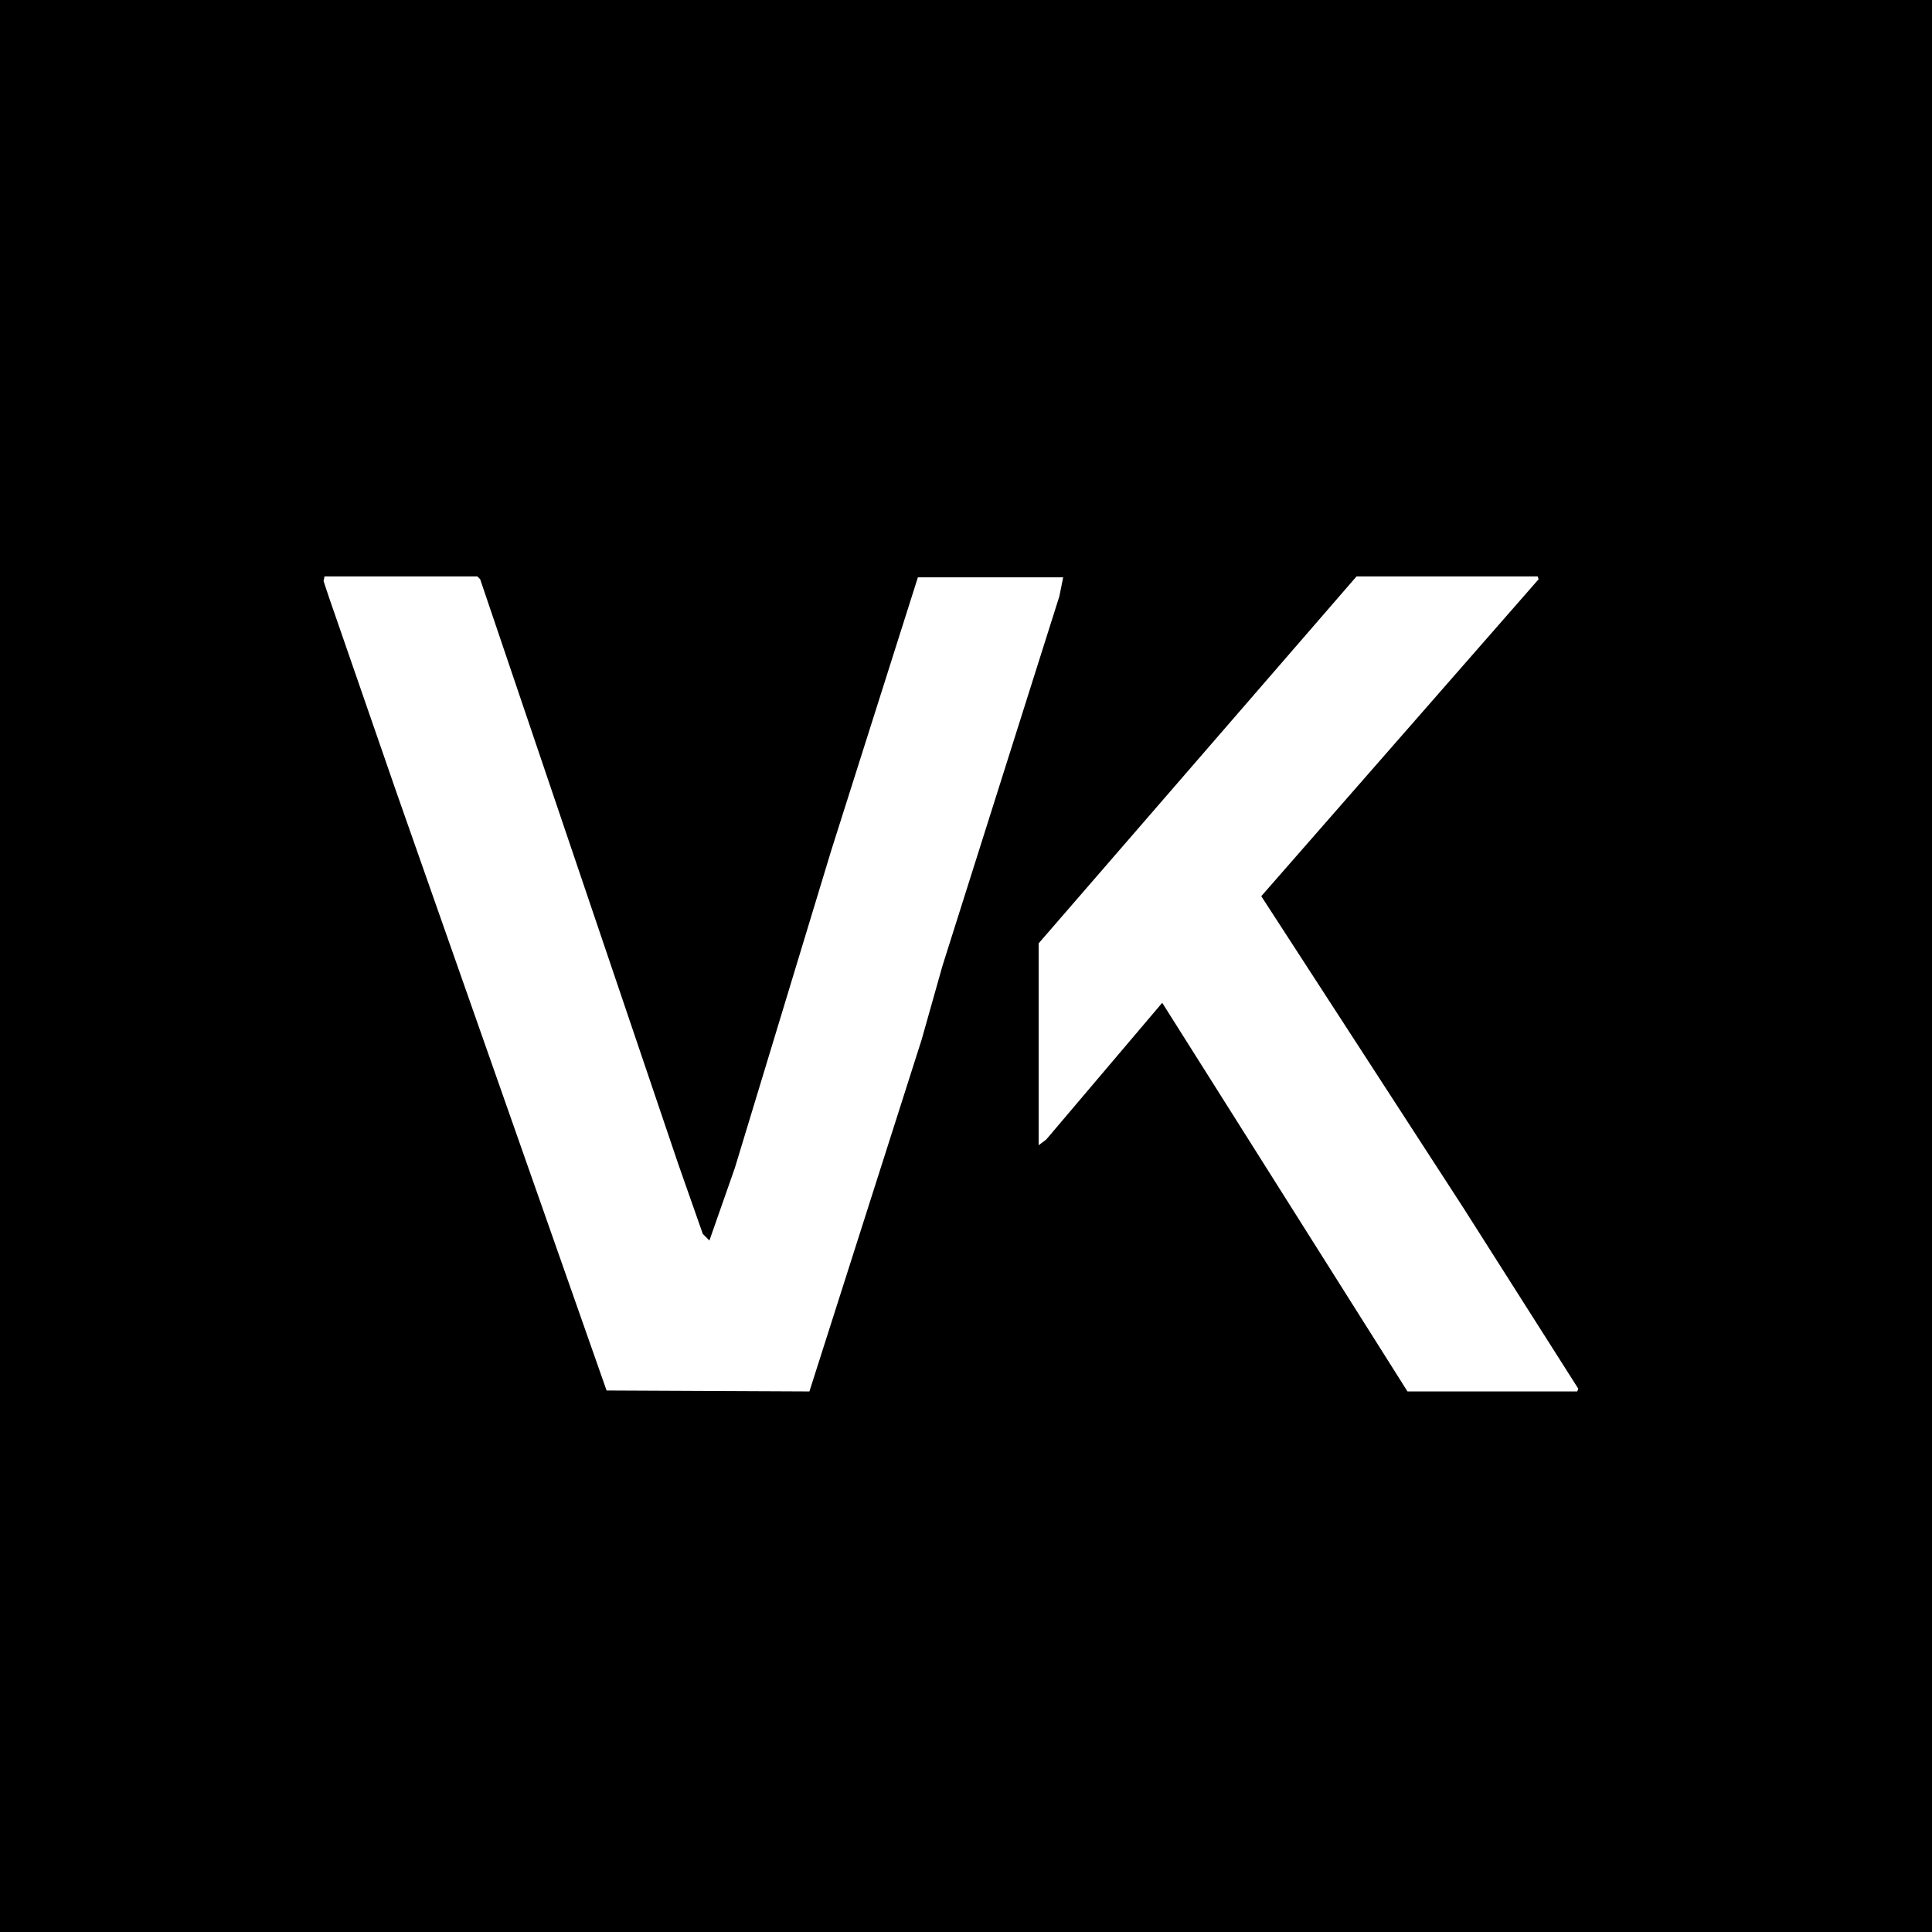
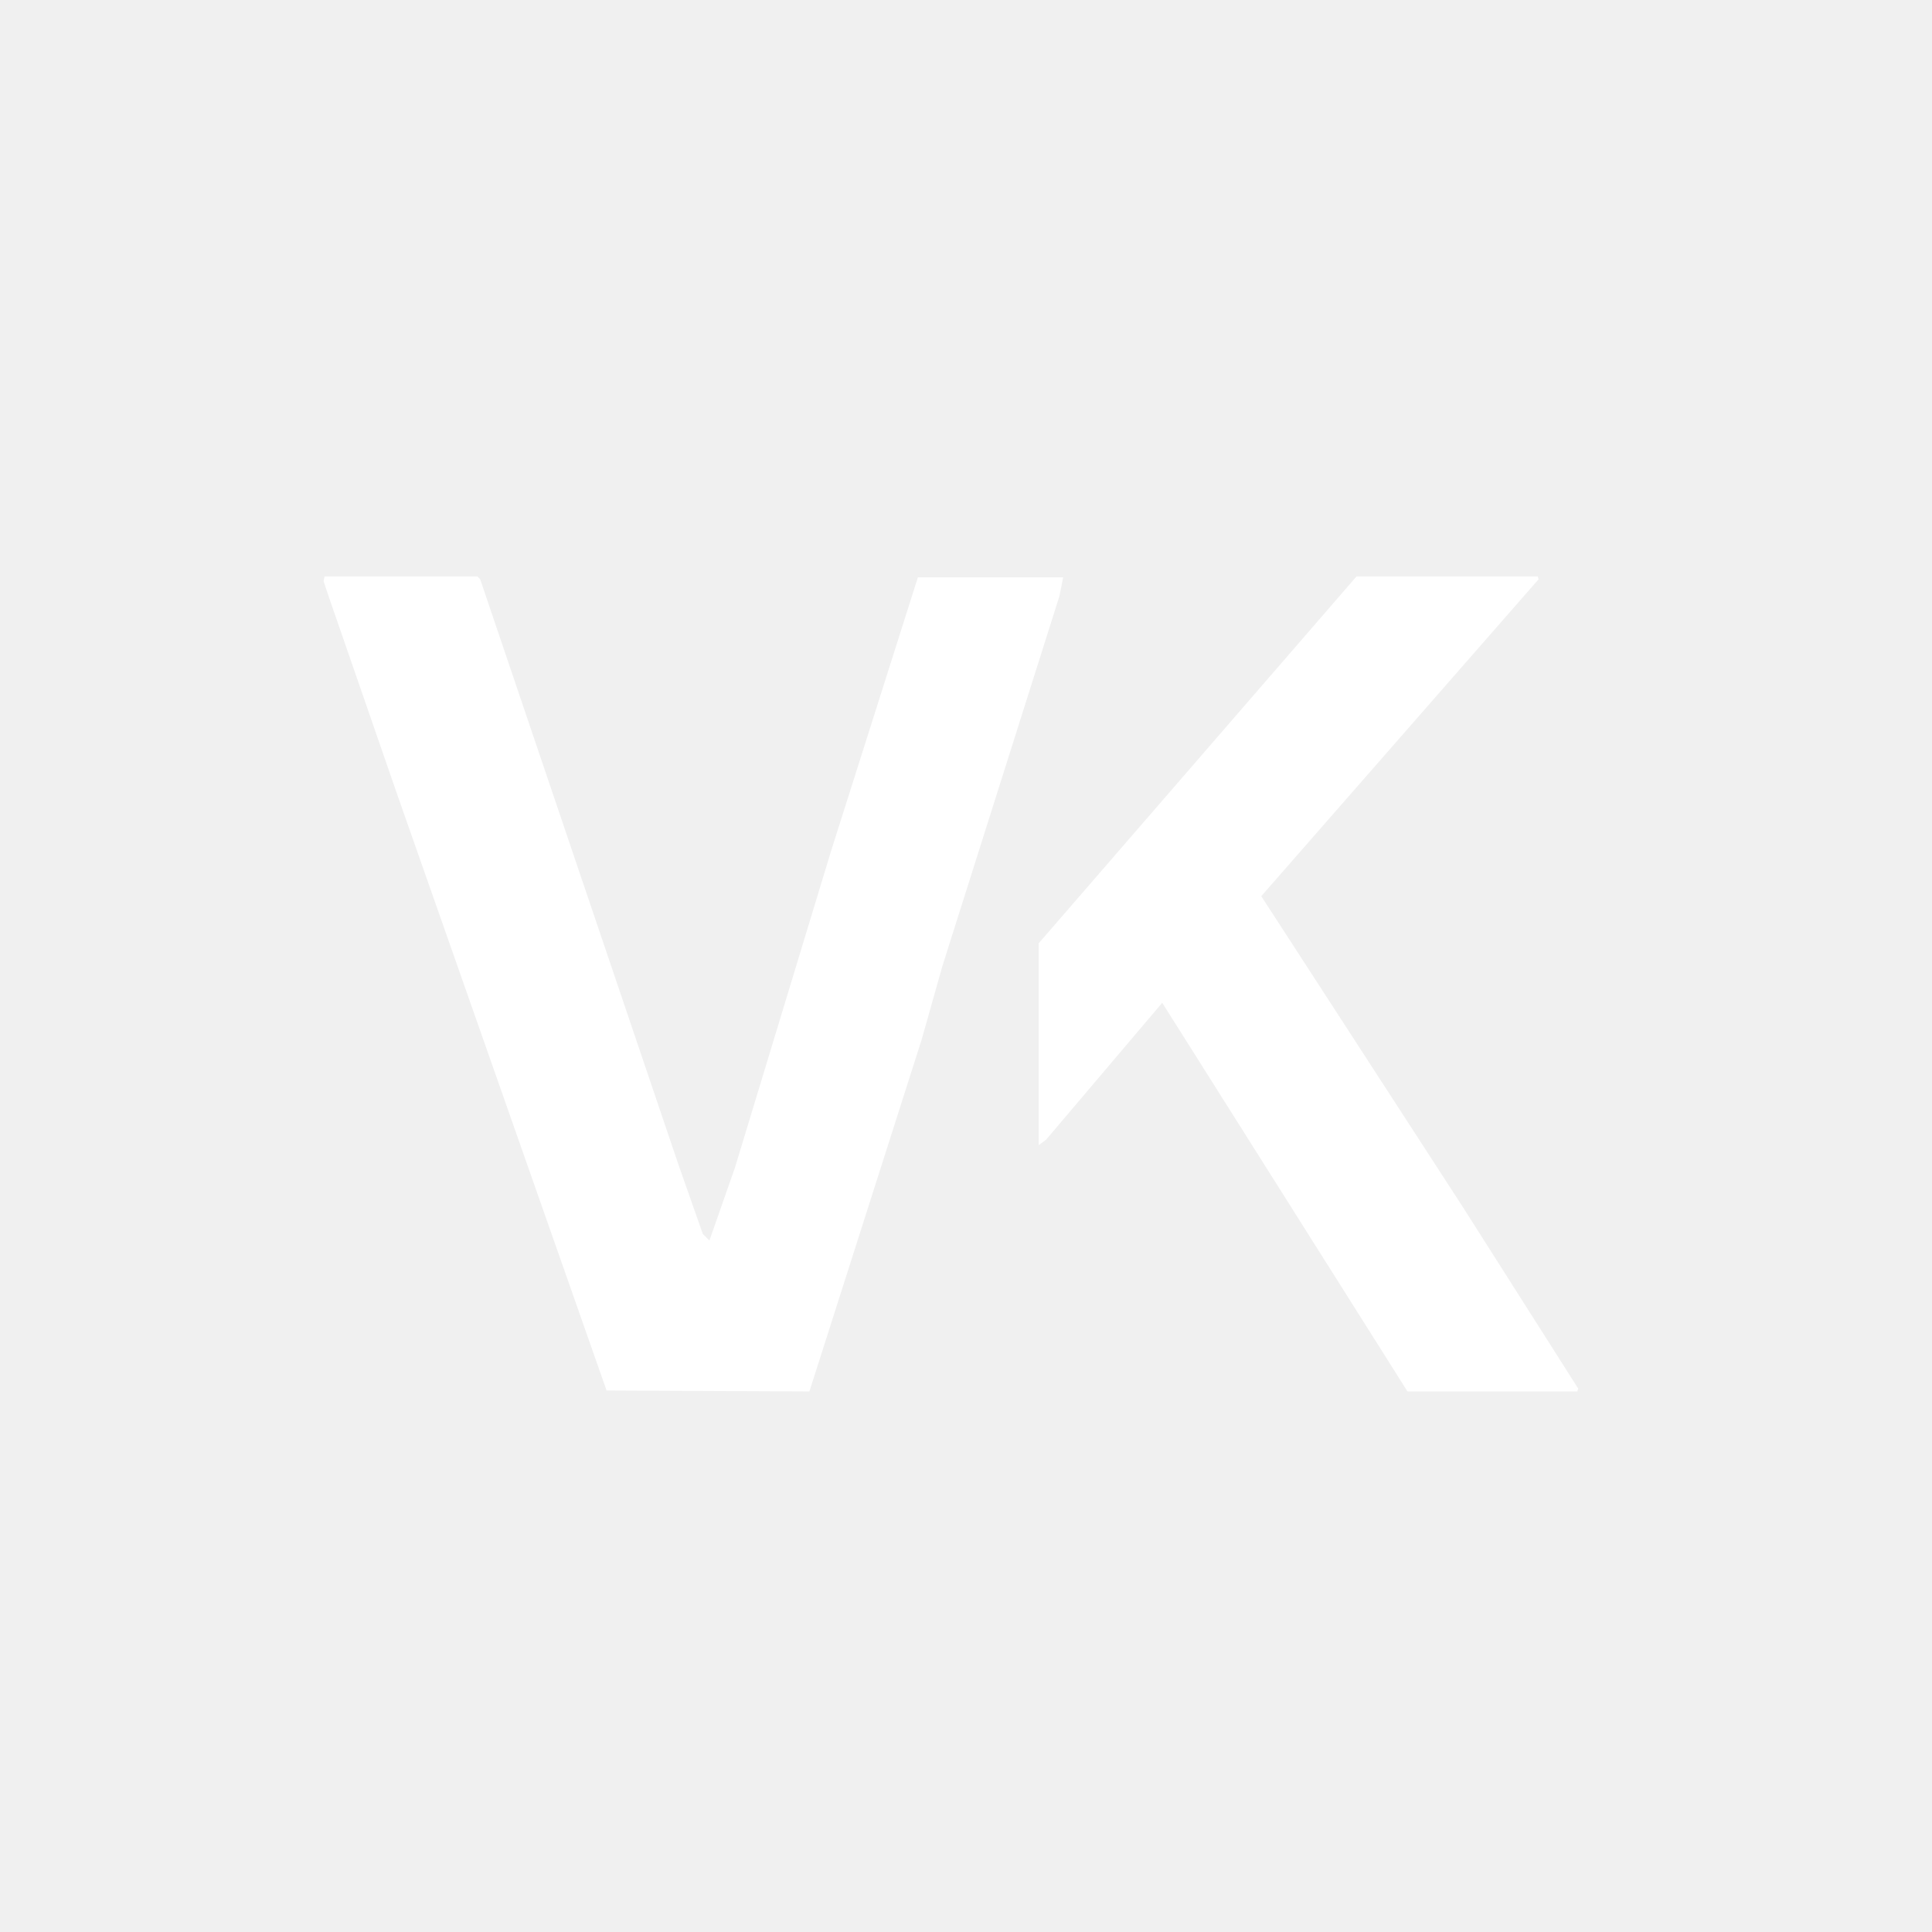
<svg xmlns="http://www.w3.org/2000/svg" viewBox="0 0 1024 1024" width="1024" height="1024">
-   <rect width="1024" height="1024" fill="black" />
  <path d="M 429.0,737.5 L 321.5,737.0 L 210.5,421.0 L 174.5,317.0 L 171.5,308.0 L 172.0,305.5 L 253.0,305.5 L 254.5,307.0 L 359.5,617.0 L 372.5,654.0 L 376.0,657.5 L 389.5,619.0 L 440.5,451.0 L 486.5,306.0 L 563.5,306.0 L 561.5,316.0 L 499.5,512.0 L 488.5,551.0 L 429.0,737.5 Z" fill="white" />
  <path d="M 836.0,737.5 L 746.0,737.5 L 616.0,531.5 L 554.5,604.0 L 550.5,607.0 L 550.5,500.0 L 719.0,305.5 L 815.0,305.5 L 815.5,307.0 L 668.5,475.0 L 775.5,640.0 L 836.5,736.0 L 836.0,737.5 Z" fill="white" />
</svg>
